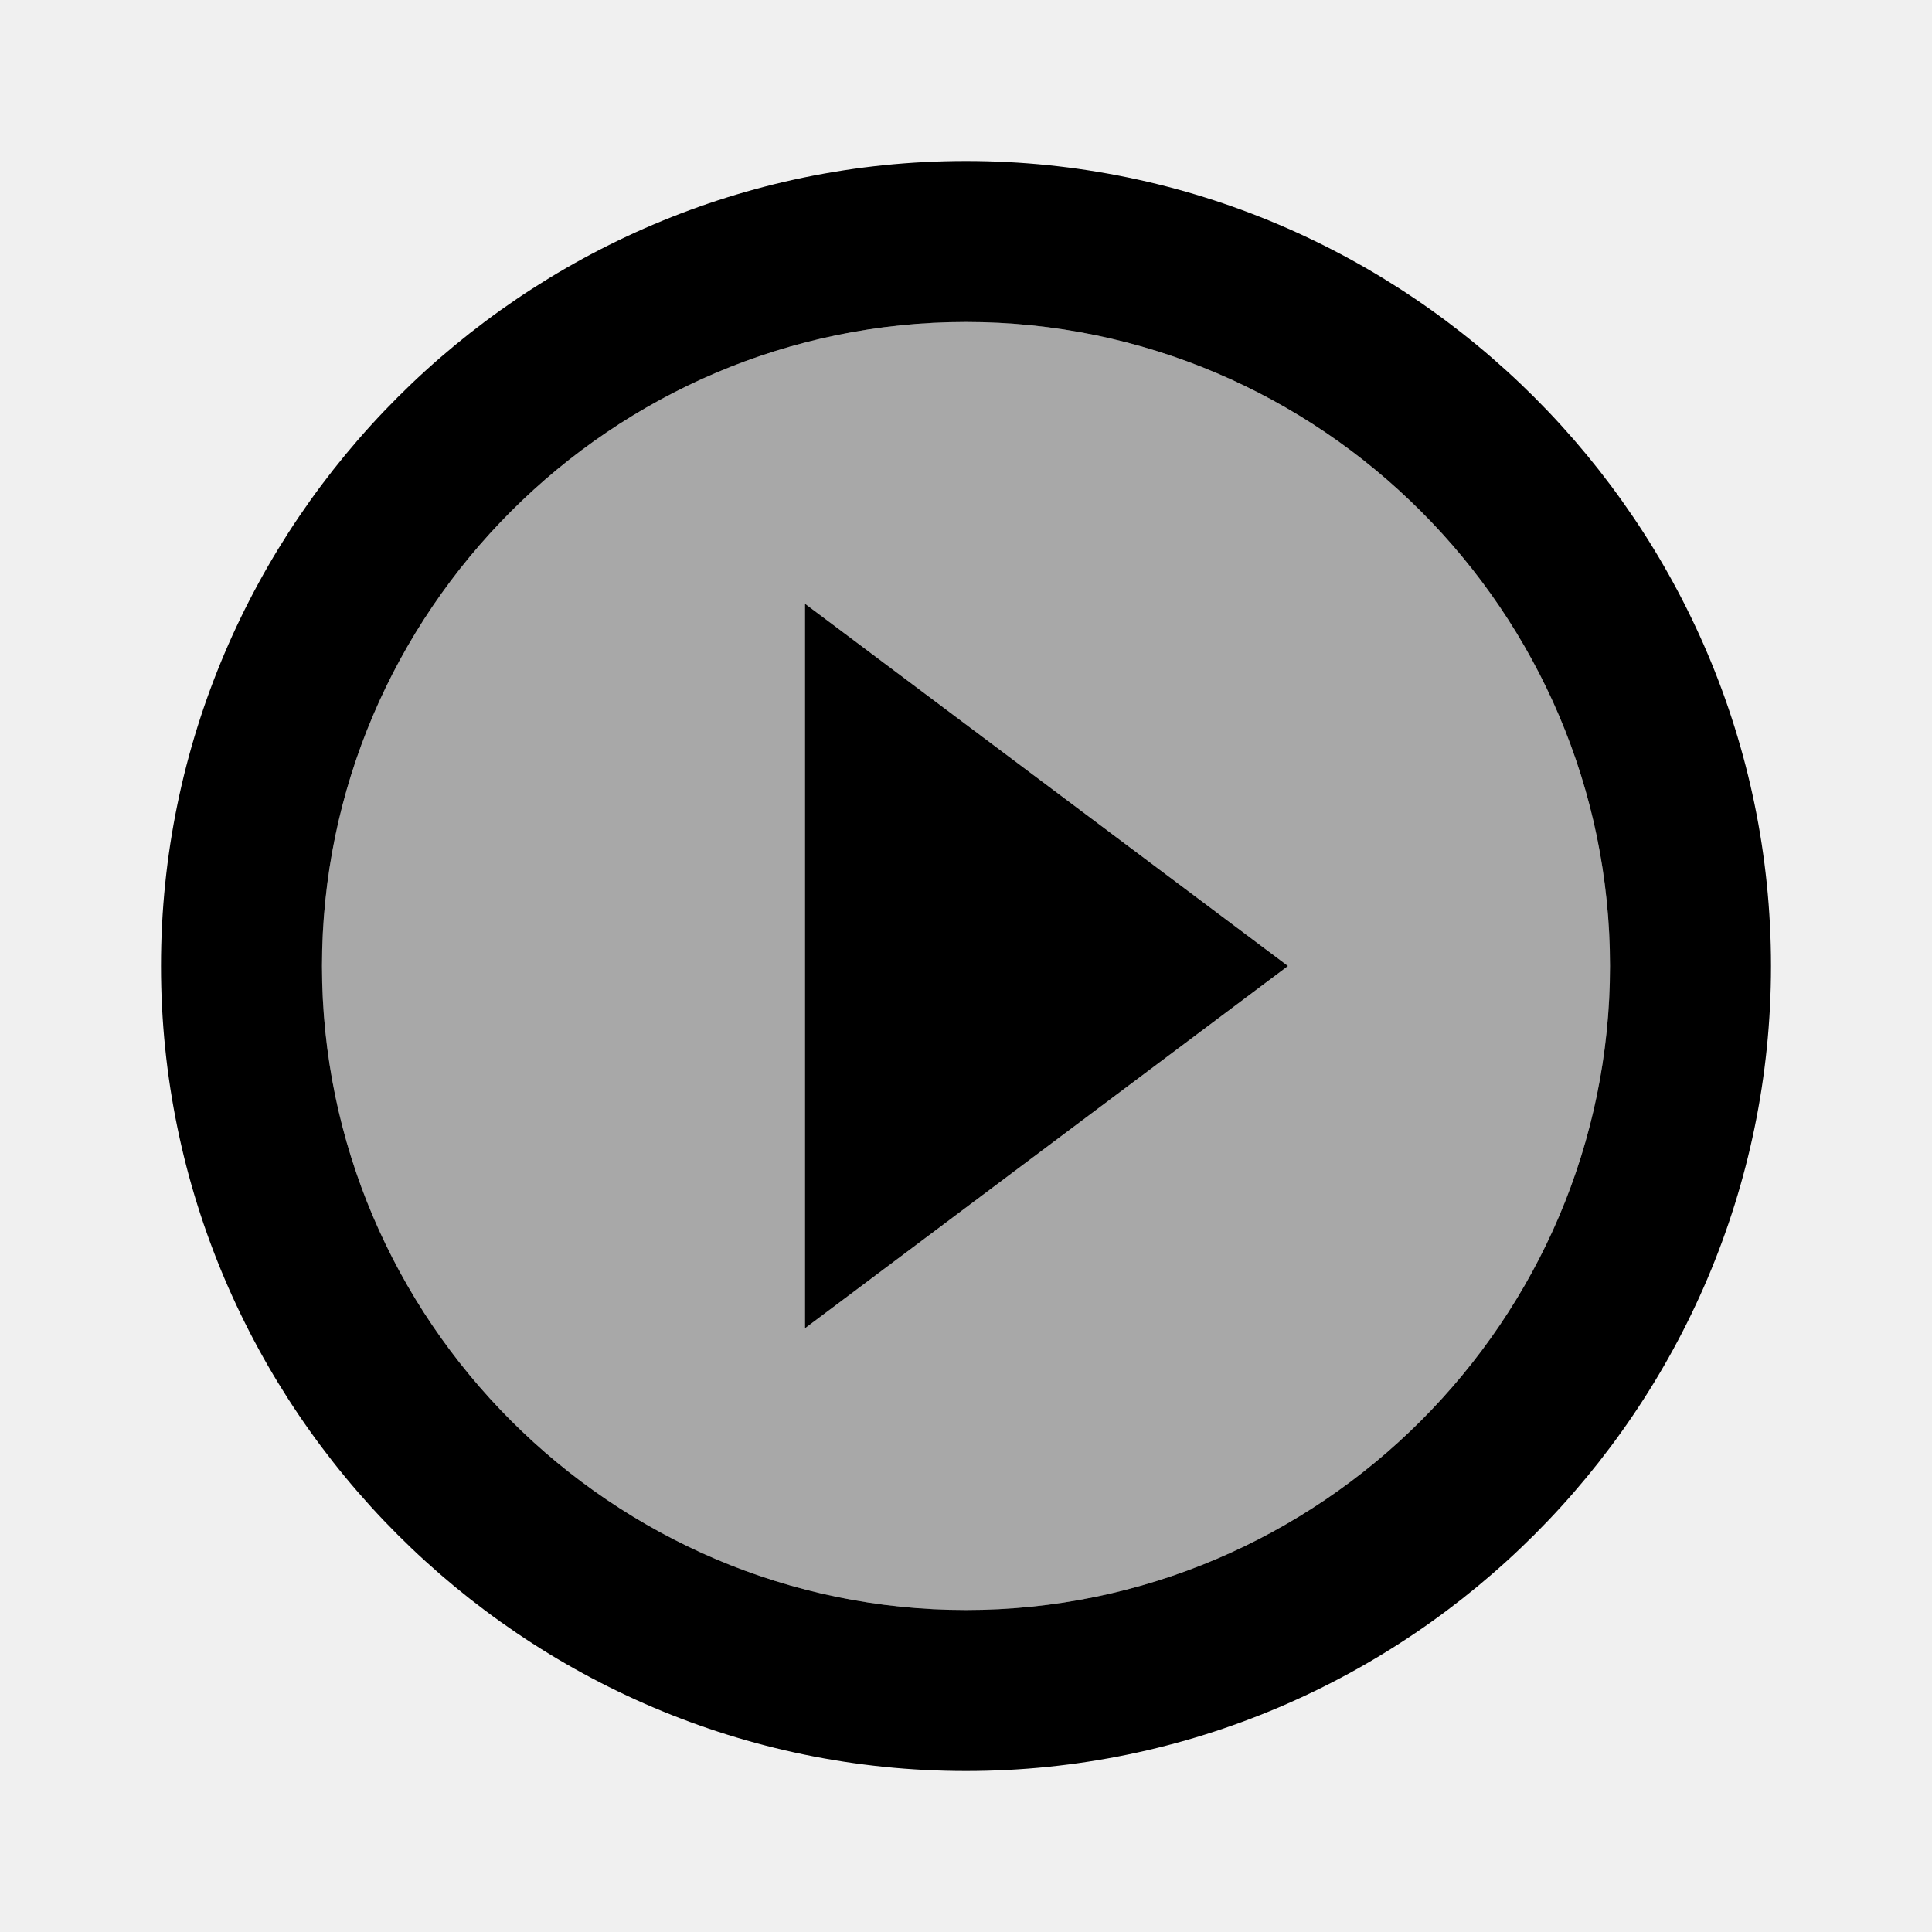
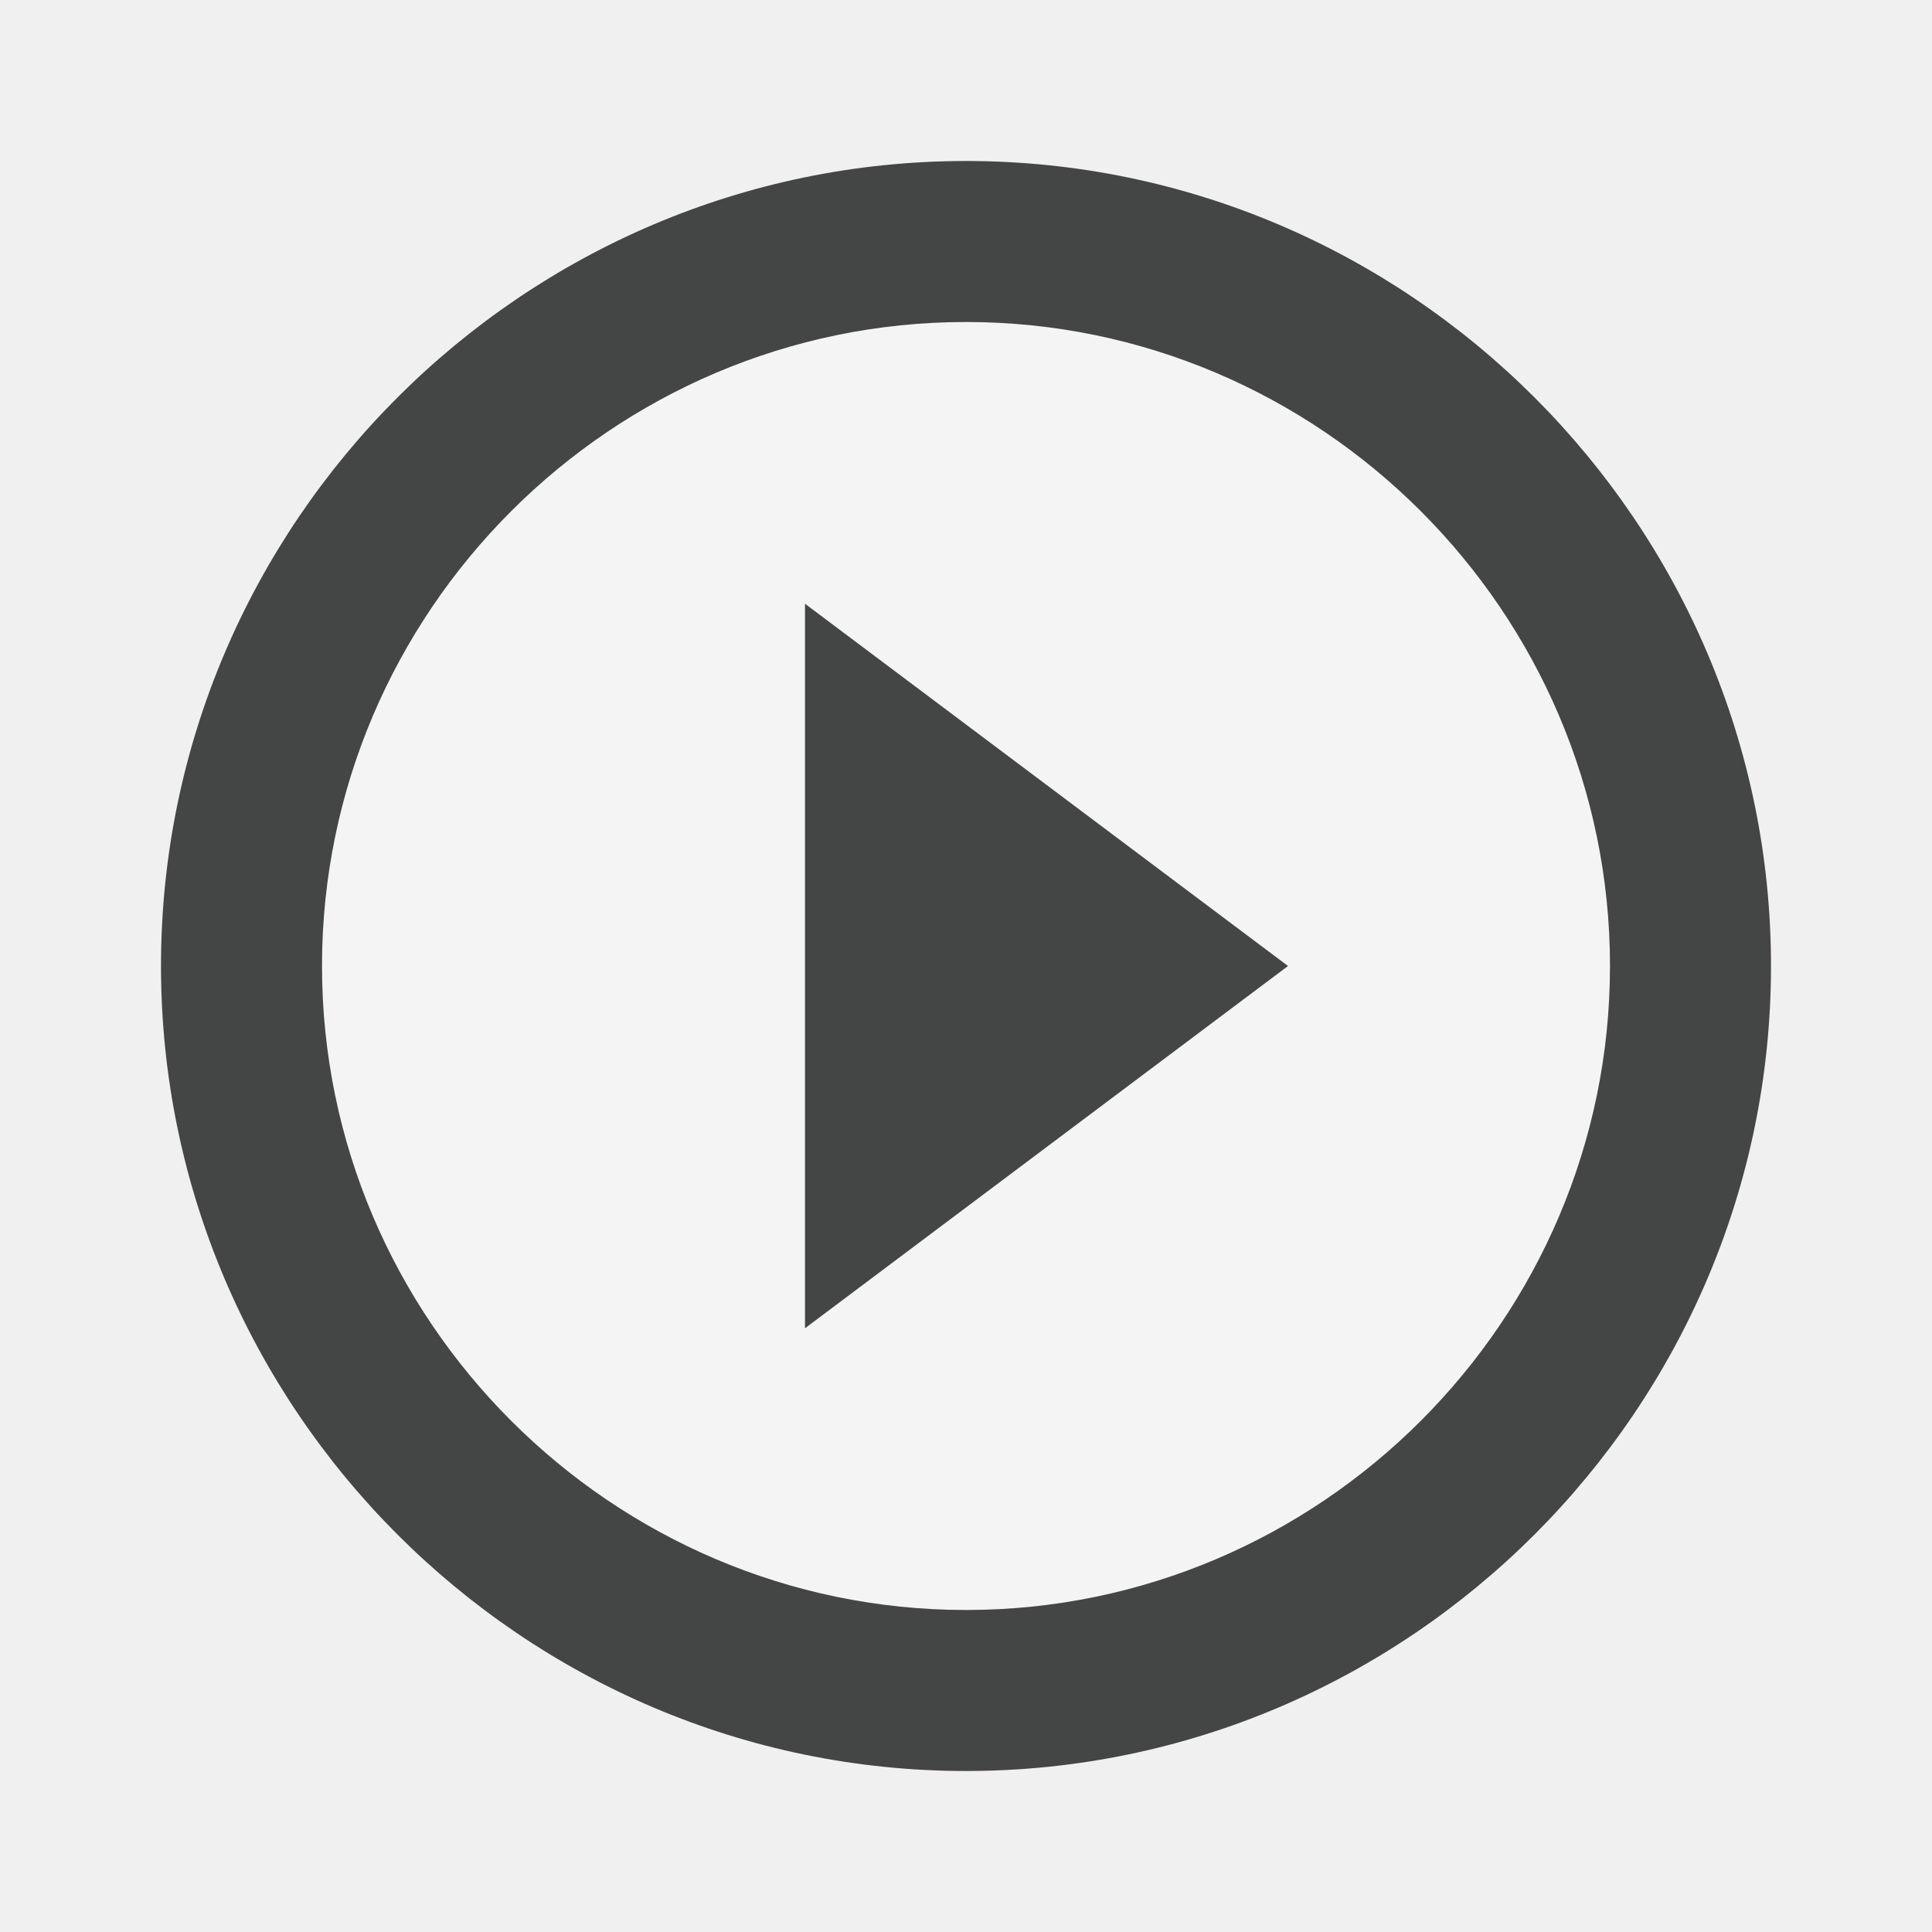
<svg xmlns="http://www.w3.org/2000/svg" version="1.1" id="Layer_1" x="0px" y="0px" viewBox="0 0 24 24" style="enable-background:new 0 0 24 24;" xml:space="preserve">
  <style type="text/css">
	.st0{fill:none;}
- 	.st1{opacity:0.3;enable-background:new    ;}
+ 	.st1{opacity:0.3;fill:#FFFFFF;enable-background:new    ;}
+ 	.st2{fill:#444545;}
</style>
  <path class="st0" d="M0,0h24v24H0V0z" />
  <path class="st1" d="M12,20c4.4,0,8-3.6,8-8s-3.6-8-8-8s-8,3.6-8,8S7.6,20,12,20z M10,7.5l6,4.5l-6,4.5V7.5z" />
-   <path d="M12,22c5.5,0,10-4.5,10-10S17.5,2,12,2S2,6.5,2,12S6.5,22,12,22z M12,4c4.4,0,8,3.6,8,8s-3.6,8-8,8s-8-3.6-8-8S7.6,4,12,4z   M10,7.5v9l6-4.5L10,7.5z" />
+   <path class="st2" d="M12,22c5.5,0,10-4.5,10-10S17.5,2,12,2S2,6.5,2,12S6.5,22,12,22z M12,4c4.4,0,8,3.6,8,8s-3.6,8-8,8s-8-3.6-8-8  S7.6,4,12,4z M10,7.5v9l6-4.5L10,7.5z" />
</svg>
